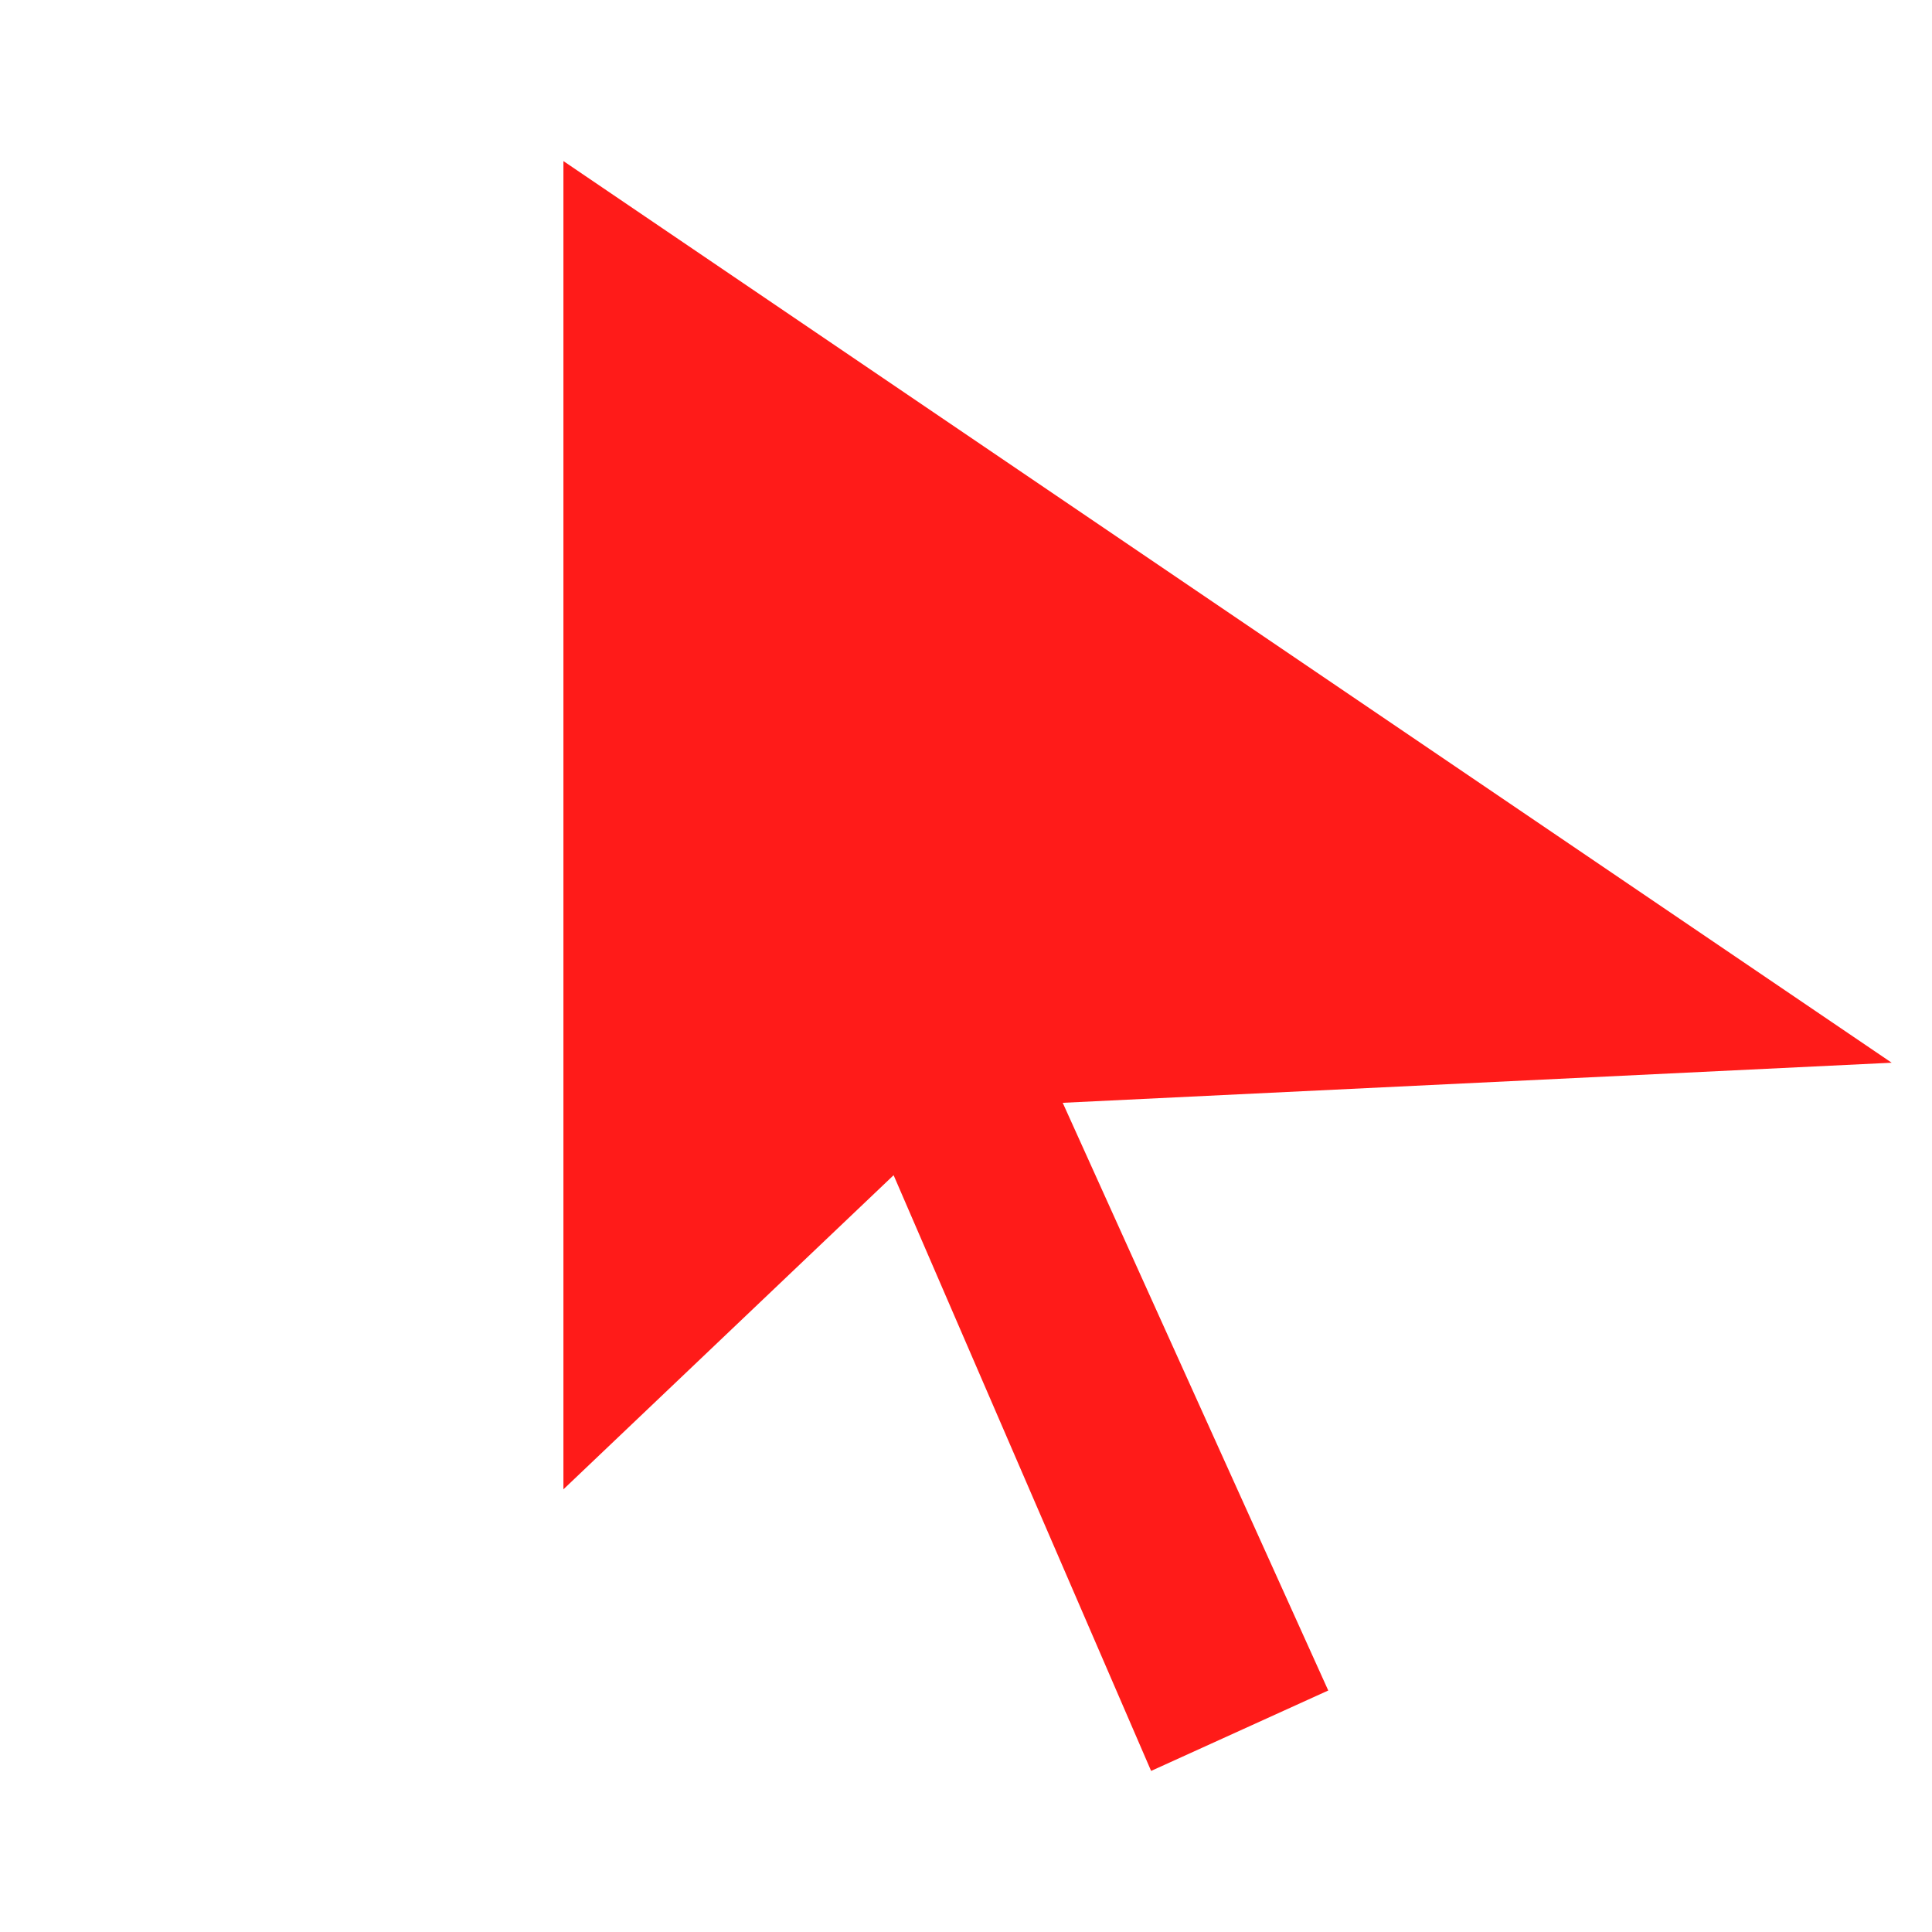
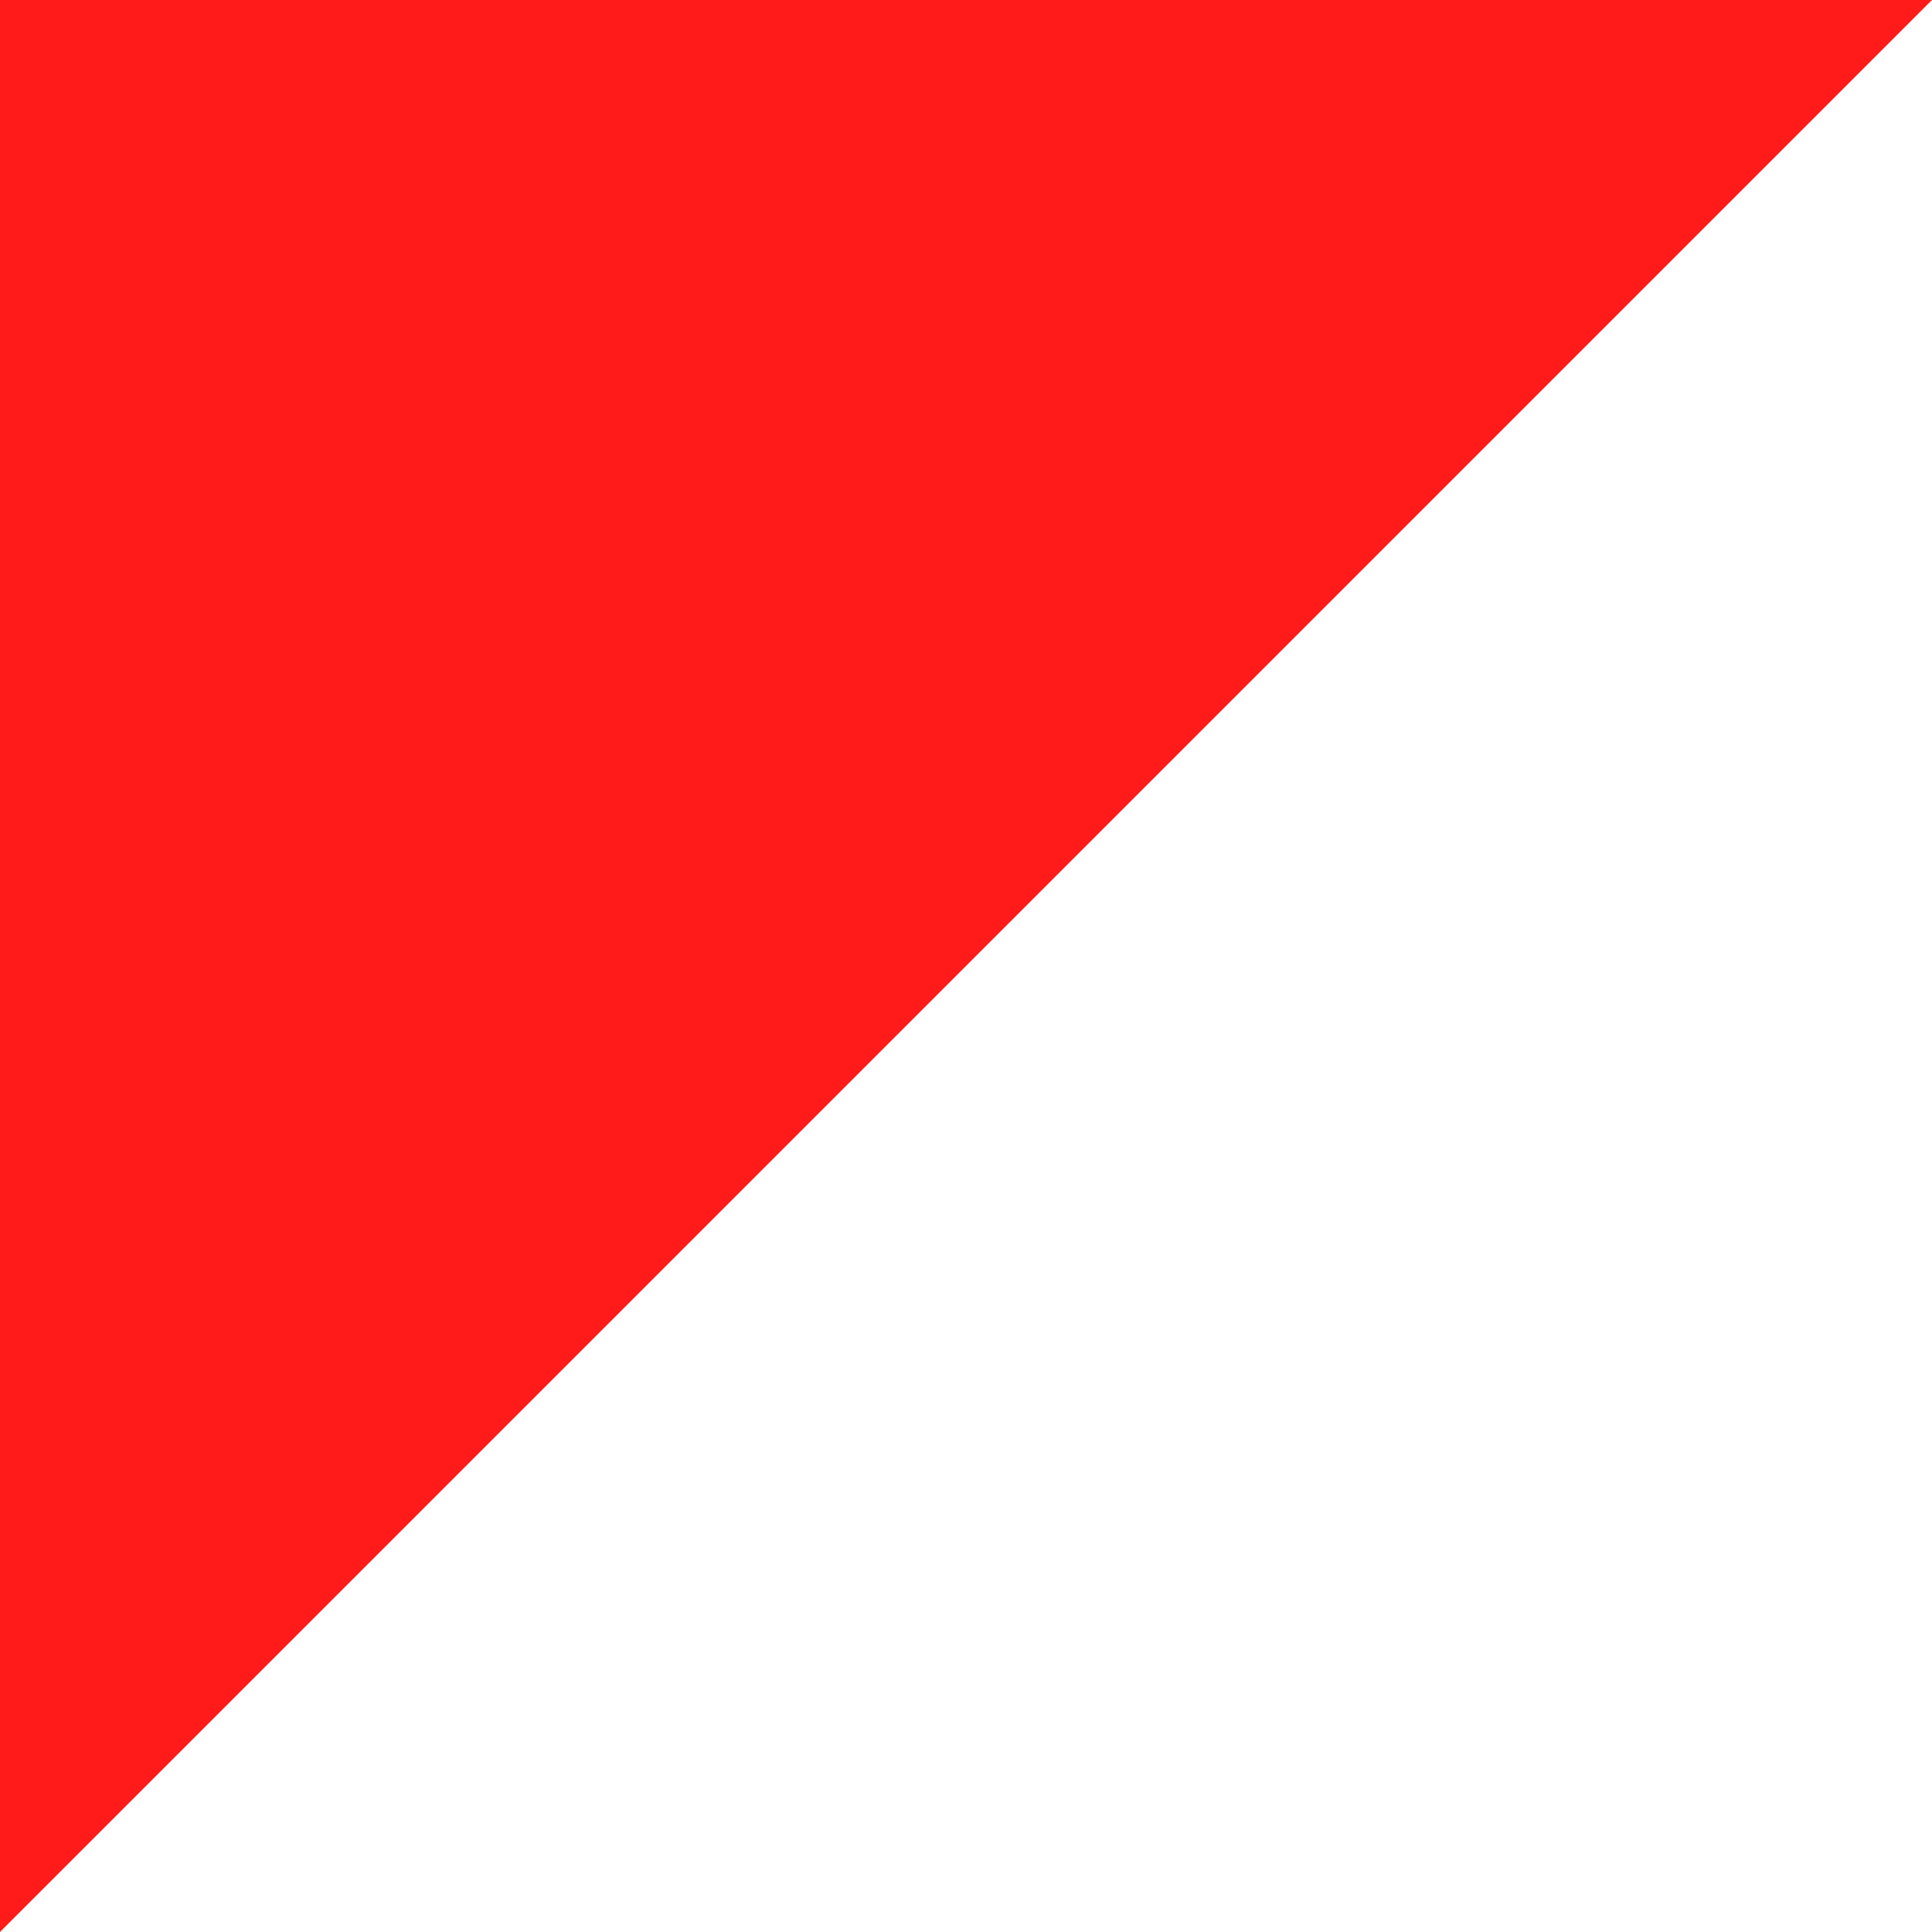
<svg xmlns="http://www.w3.org/2000/svg" viewBox="0 0 32 32" width="32px" height="32px">
  <g id="surface45869468">
-     <path style="stroke:none;fill-rule:nonzero;fill:rgb(255,27,25);fill-opacity:1" d="M 9.332 2.668 L 31.332 17.602 L 17.602 18.266 L 22 28 L 19.066 29.332 L 14.801 19.465 L 9.332 24.668 L 9.332 2.668 " />
+     <path style="stroke:none;fill-rule:nonzero;fill:rgb(255,27,25);fill-opacity:1" d="M 0 0 L 32 0 L 0 32" />
  </g>
</svg>
